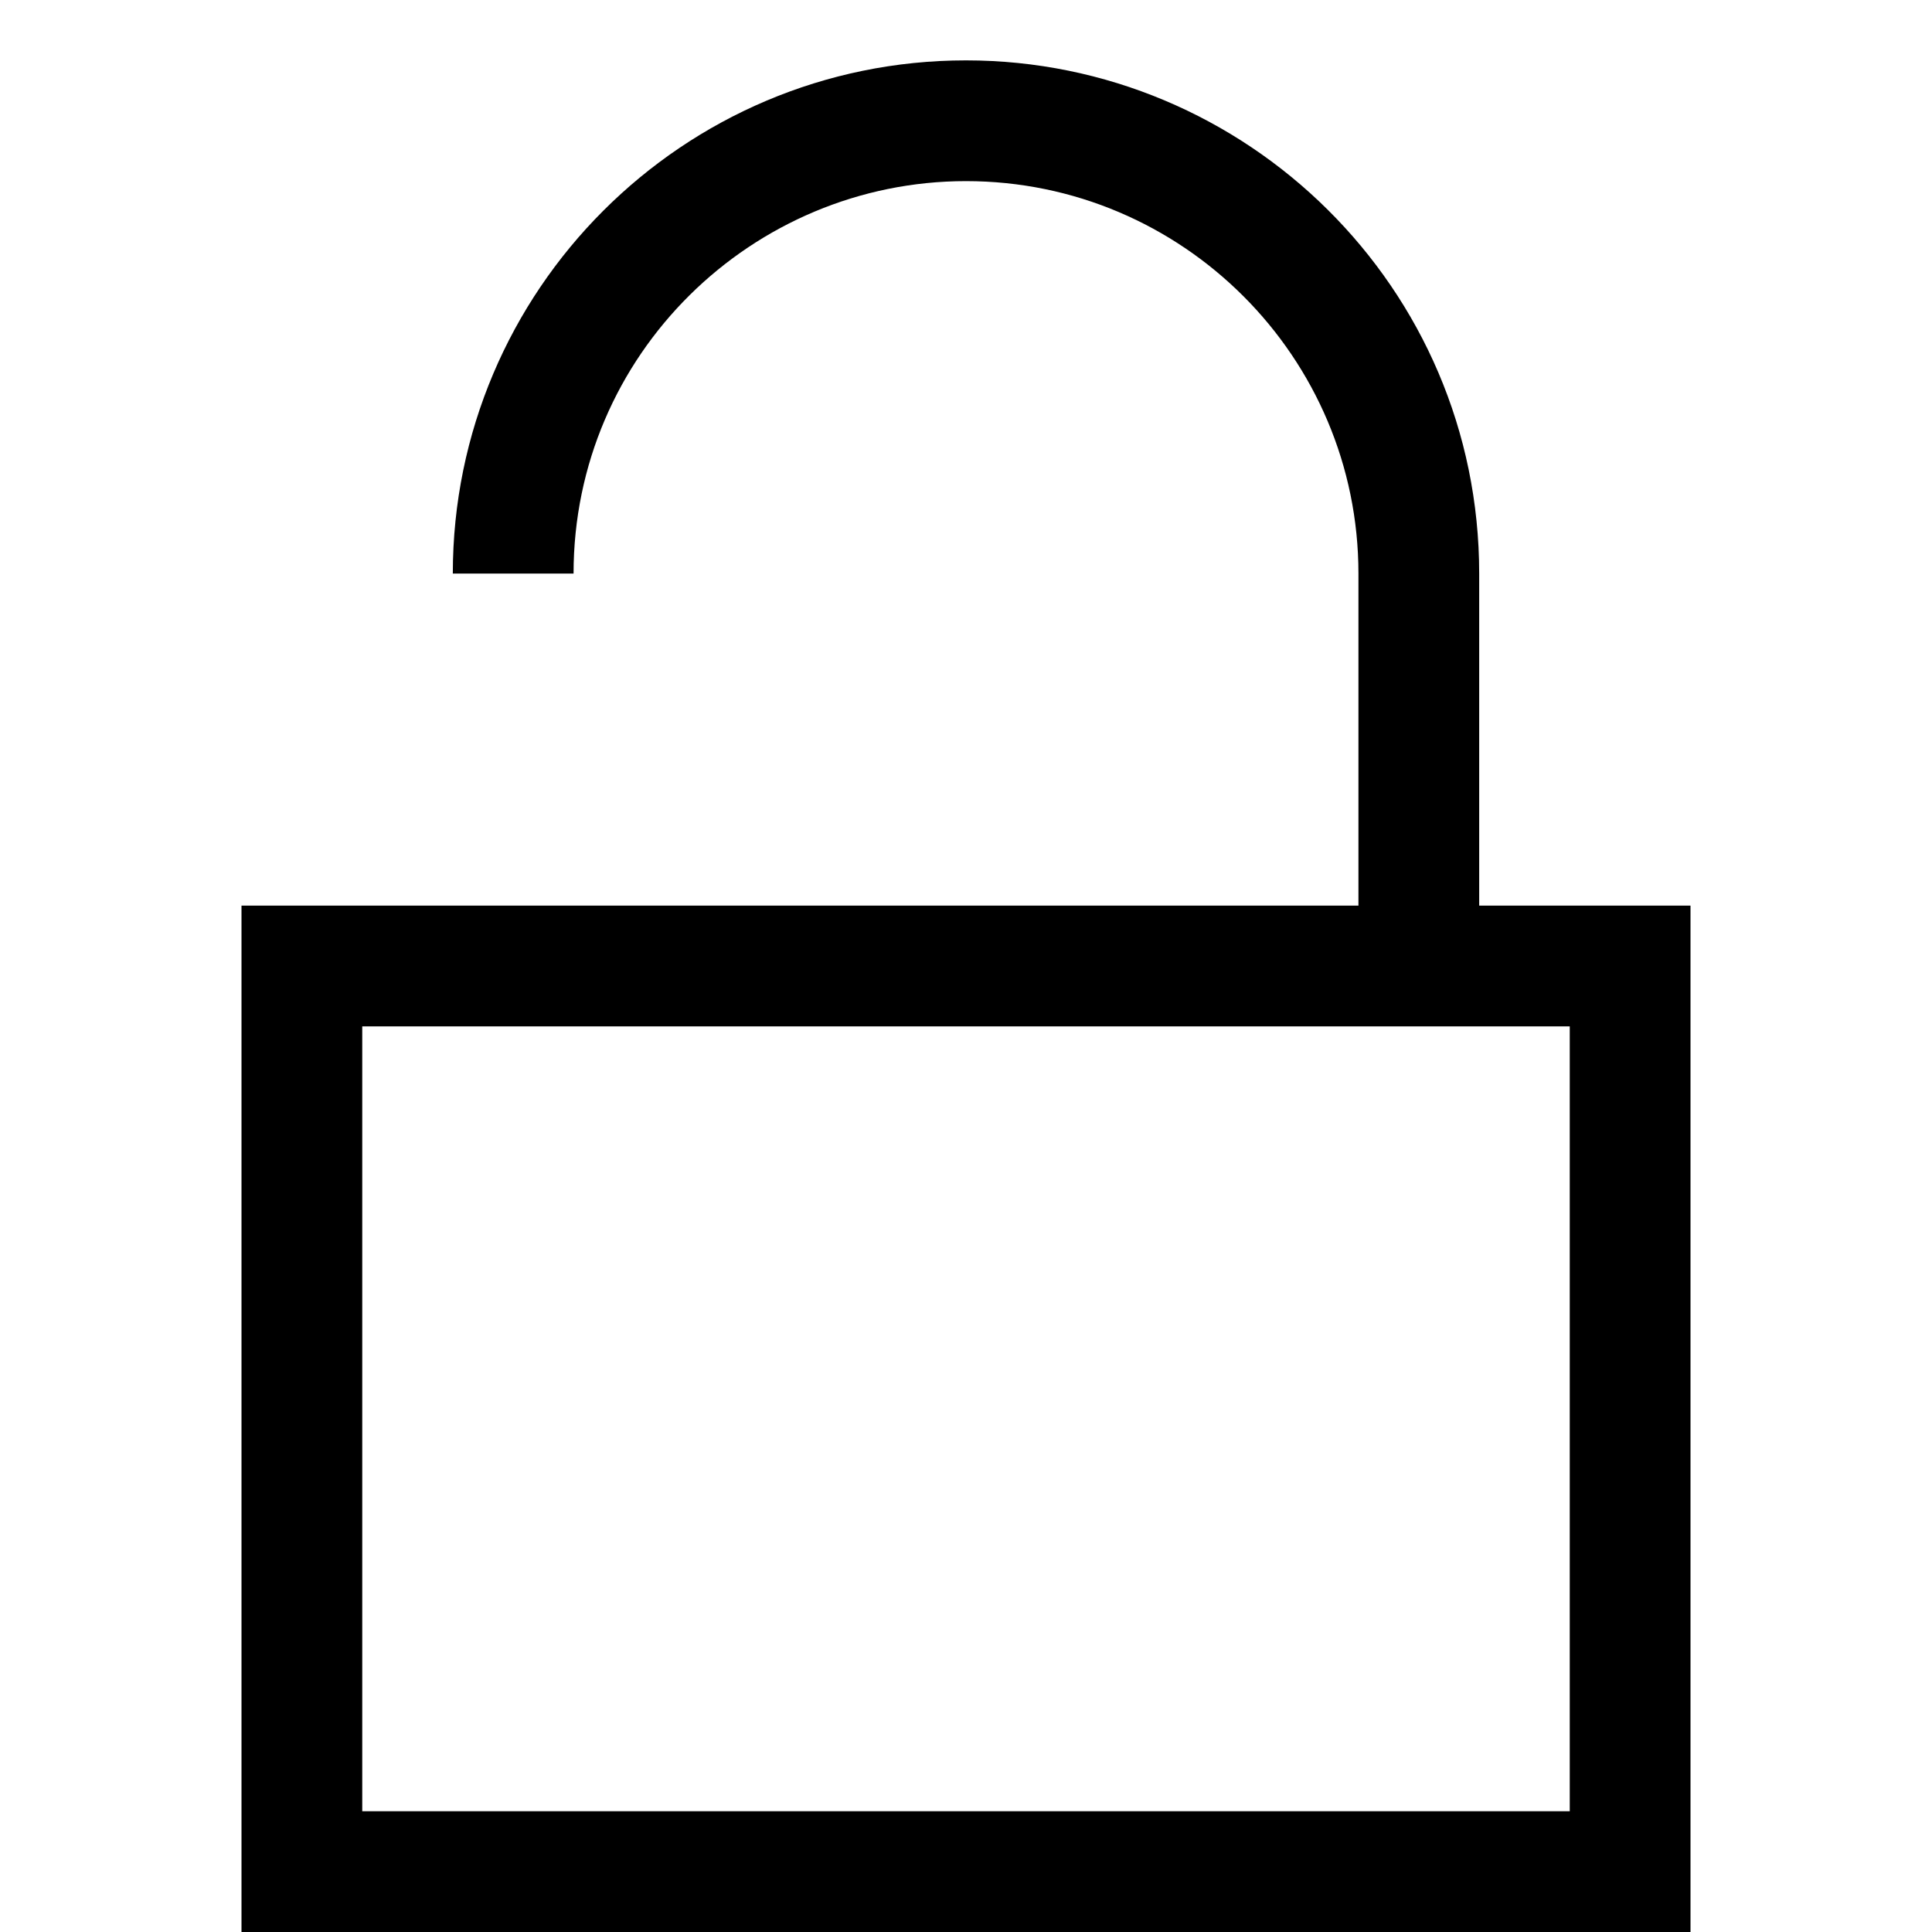
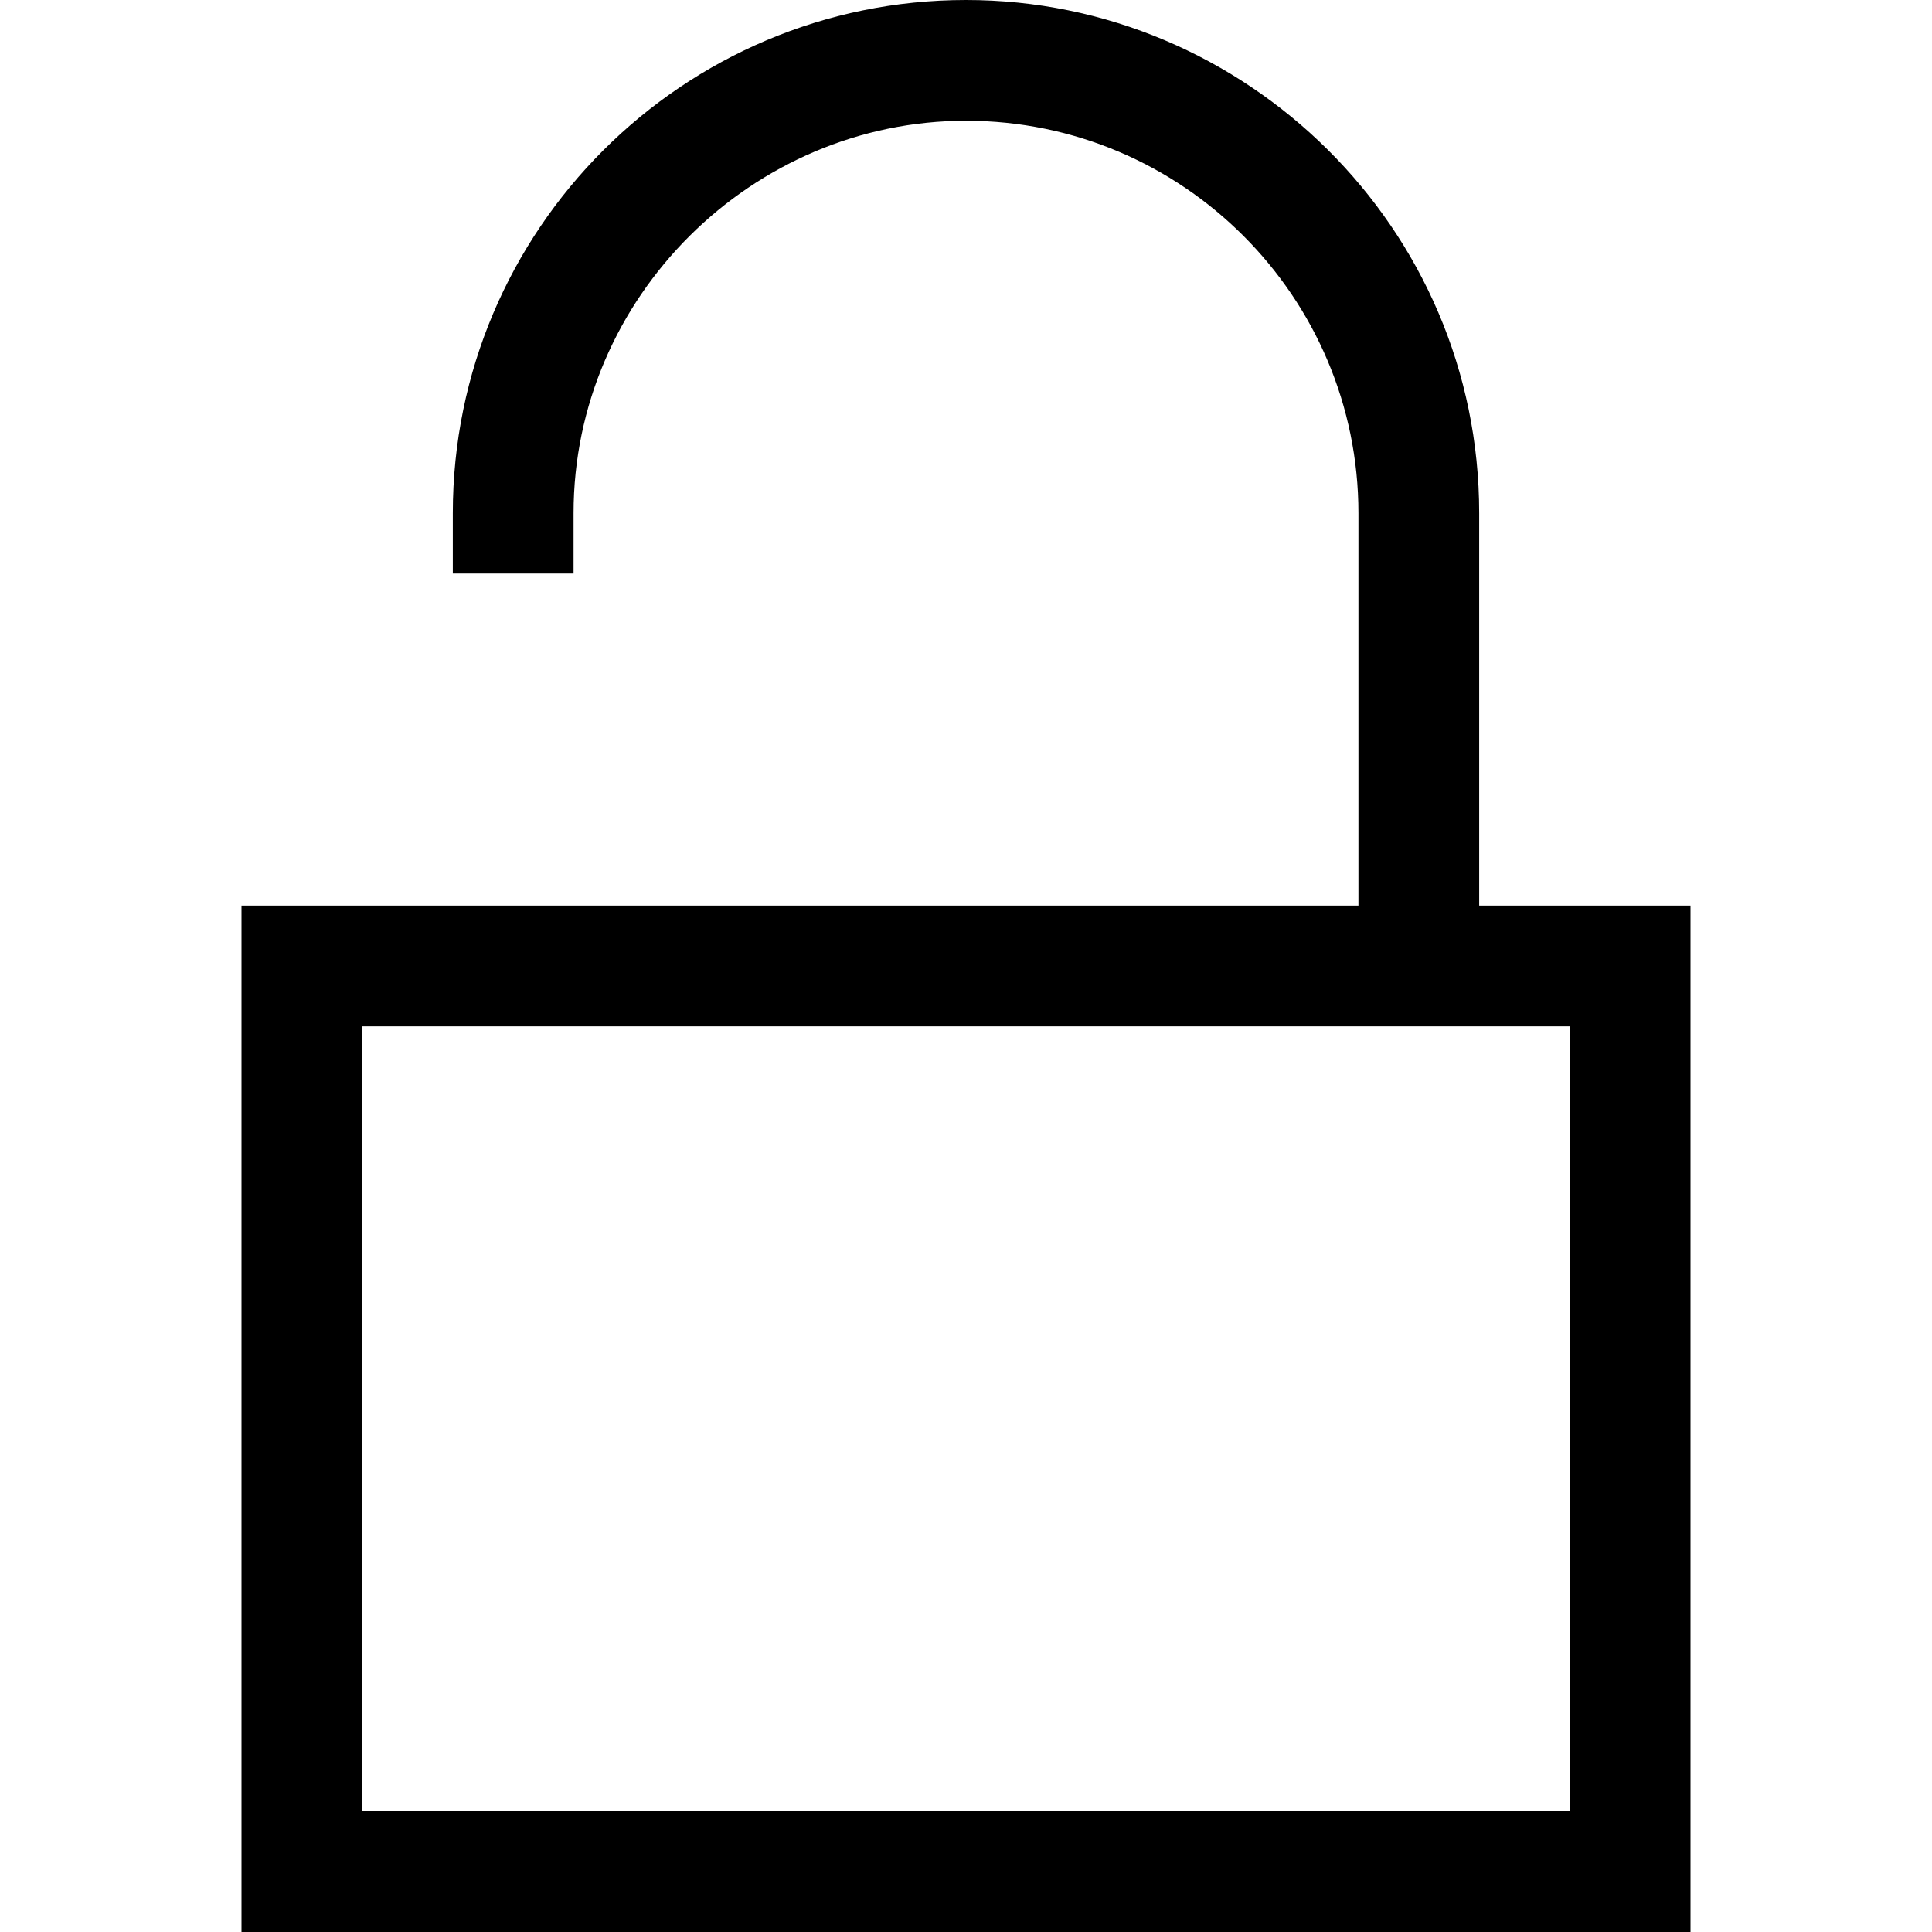
<svg xmlns="http://www.w3.org/2000/svg" width="64px" height="64px" viewBox="0 0 64 64" version="1.1">
-   <path d="M32,2 C41.28,2 49,9.52 49,19 L49,30 L56,30 L56,64 L8,64 L8,30 L45,30 L45,19 C45,11.83 39.17,6 32,6 C24.93,6 19,11.73 19,19 L15,19 C15,9.62 22.62,2 32,2 Z M52,34 L12,34 L12,60 L52,60 L52,34 Z" fill="#000000" fill-rule="nonzero" />
+   <path d="M32,0 C41.28,0 49,7.55 49,17 L49,30 L56,30 L56,64 L8,64 L8,30 L45,30 L45,17 C45,9.83 39.17,4 32,4 C24.93,4 19,9.83 19,17 L19,19 L15,19 L15,17 C15,7.616 22.62,0 32,0 Z M52,34 L12,34 L12,60 L52,60 L52,34 Z" fill="#000000" fill-rule="nonzero" />
</svg>
